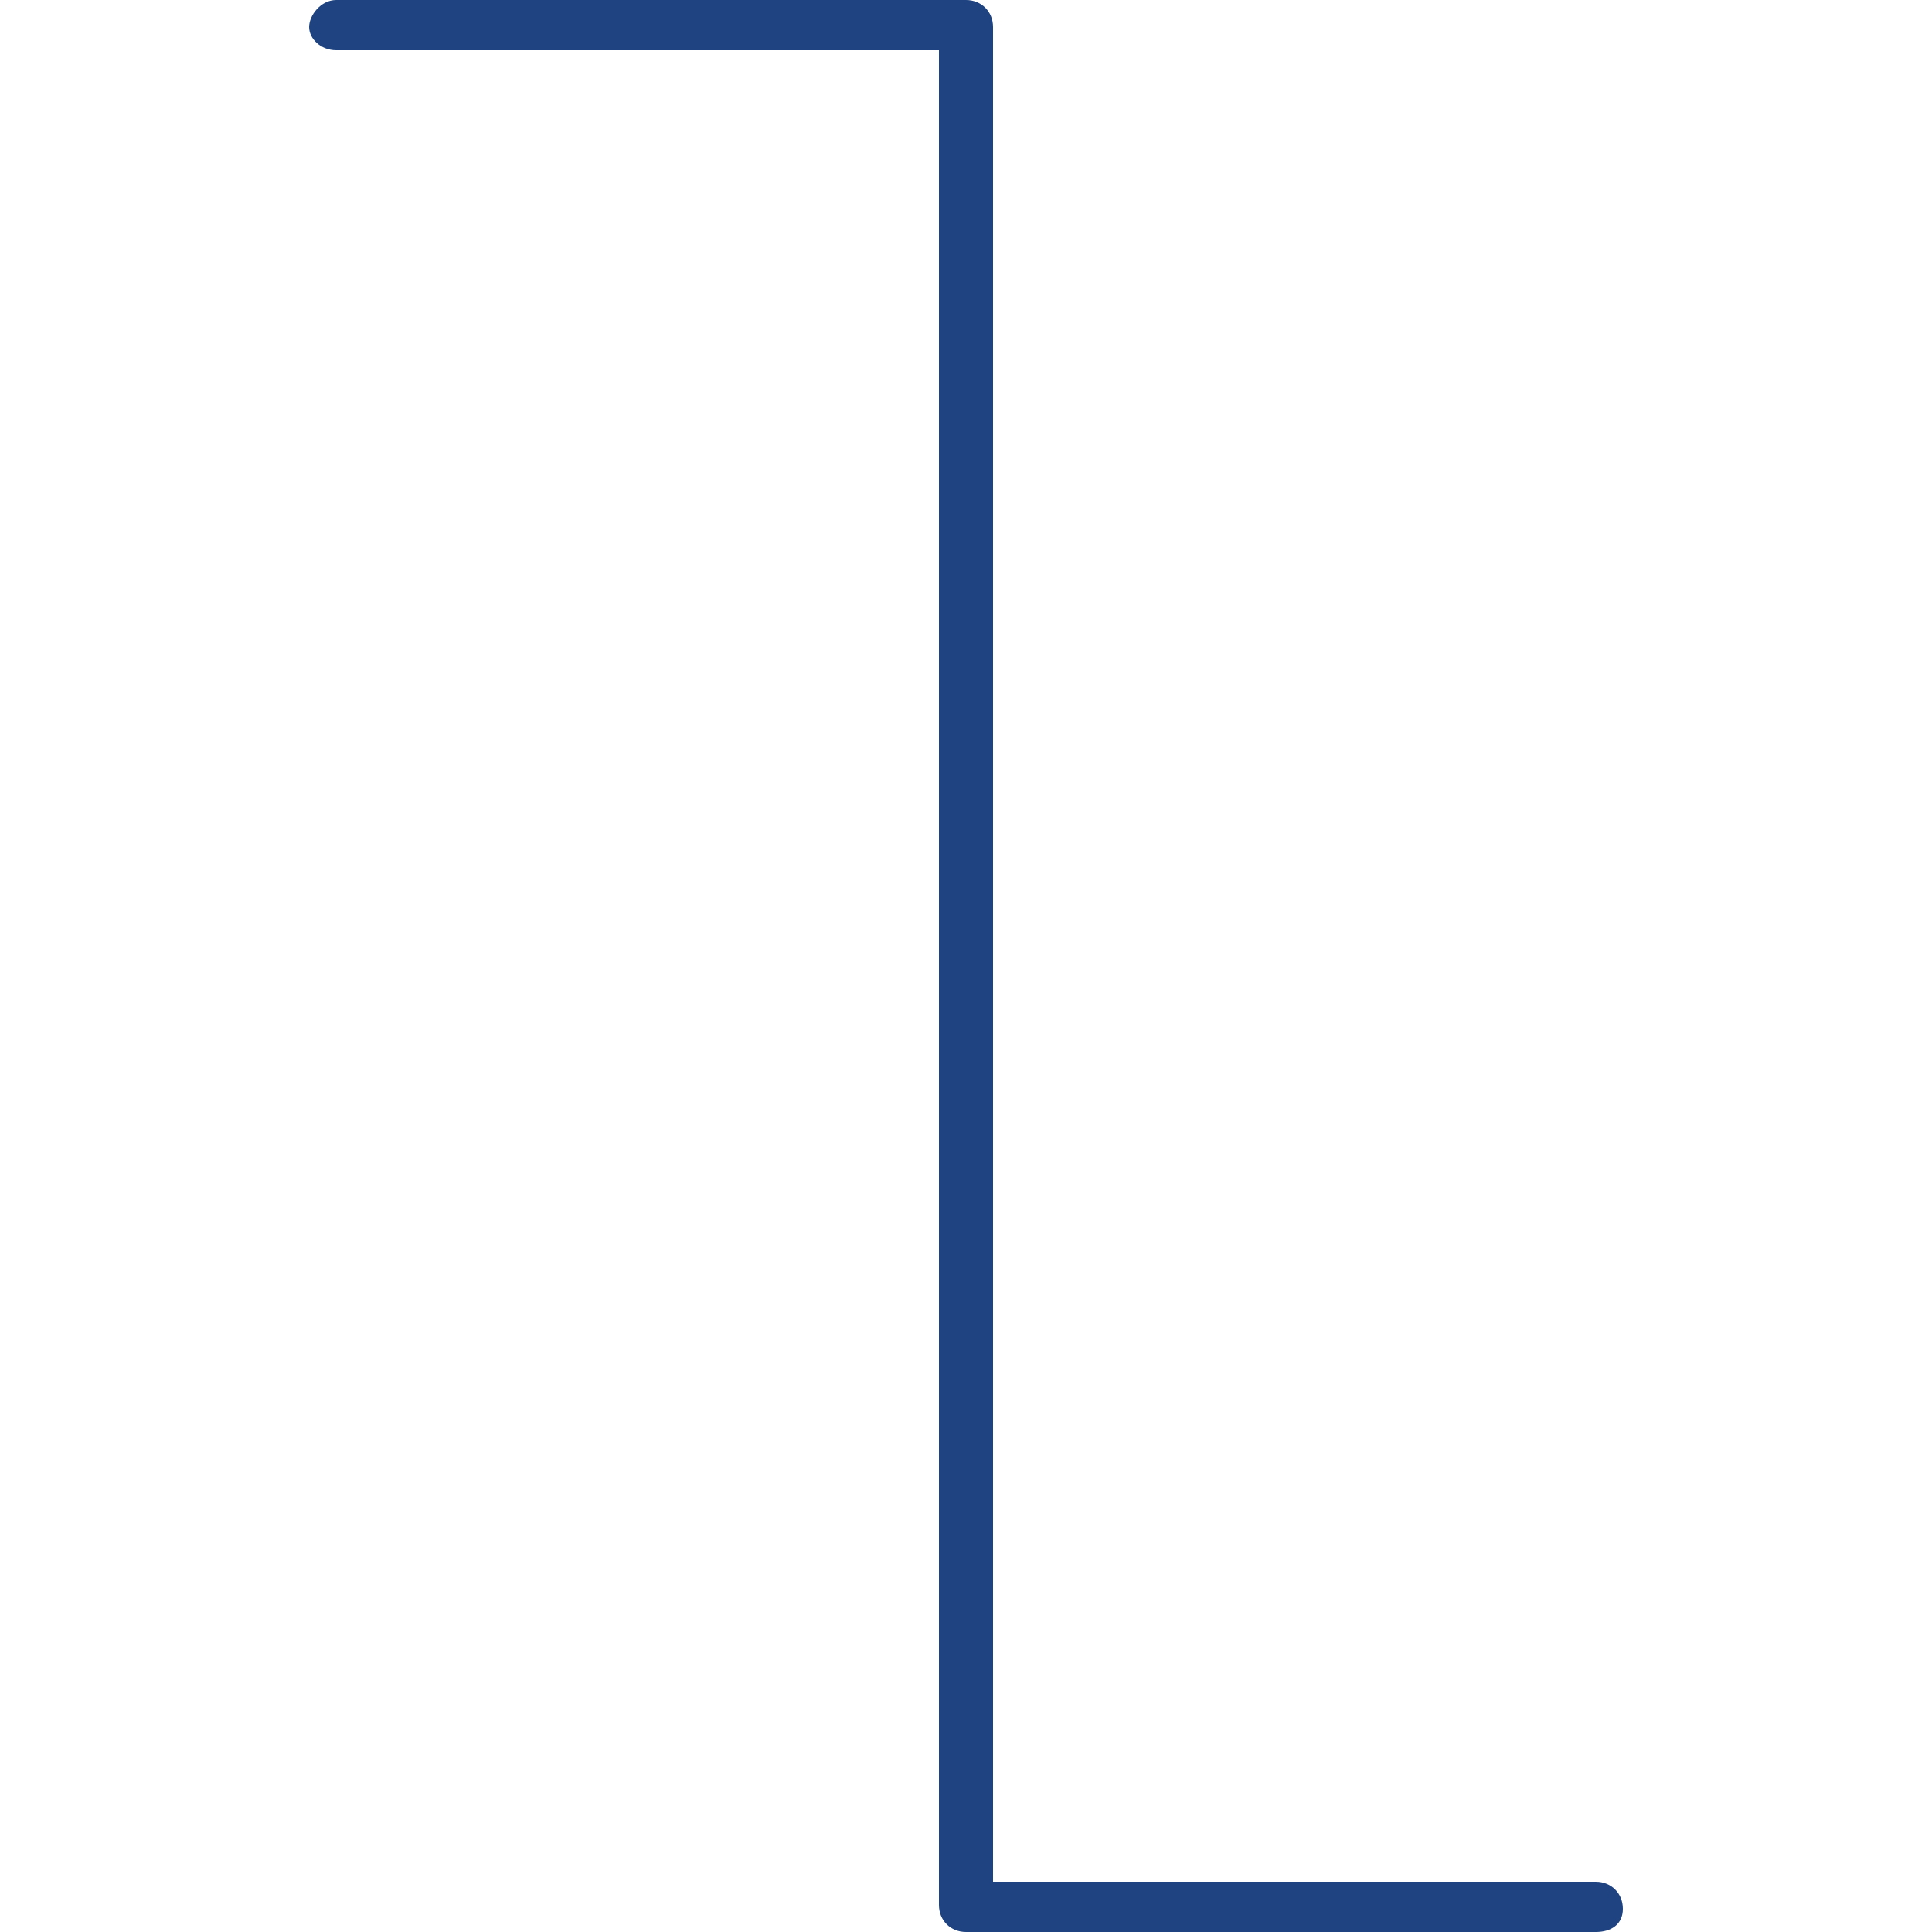
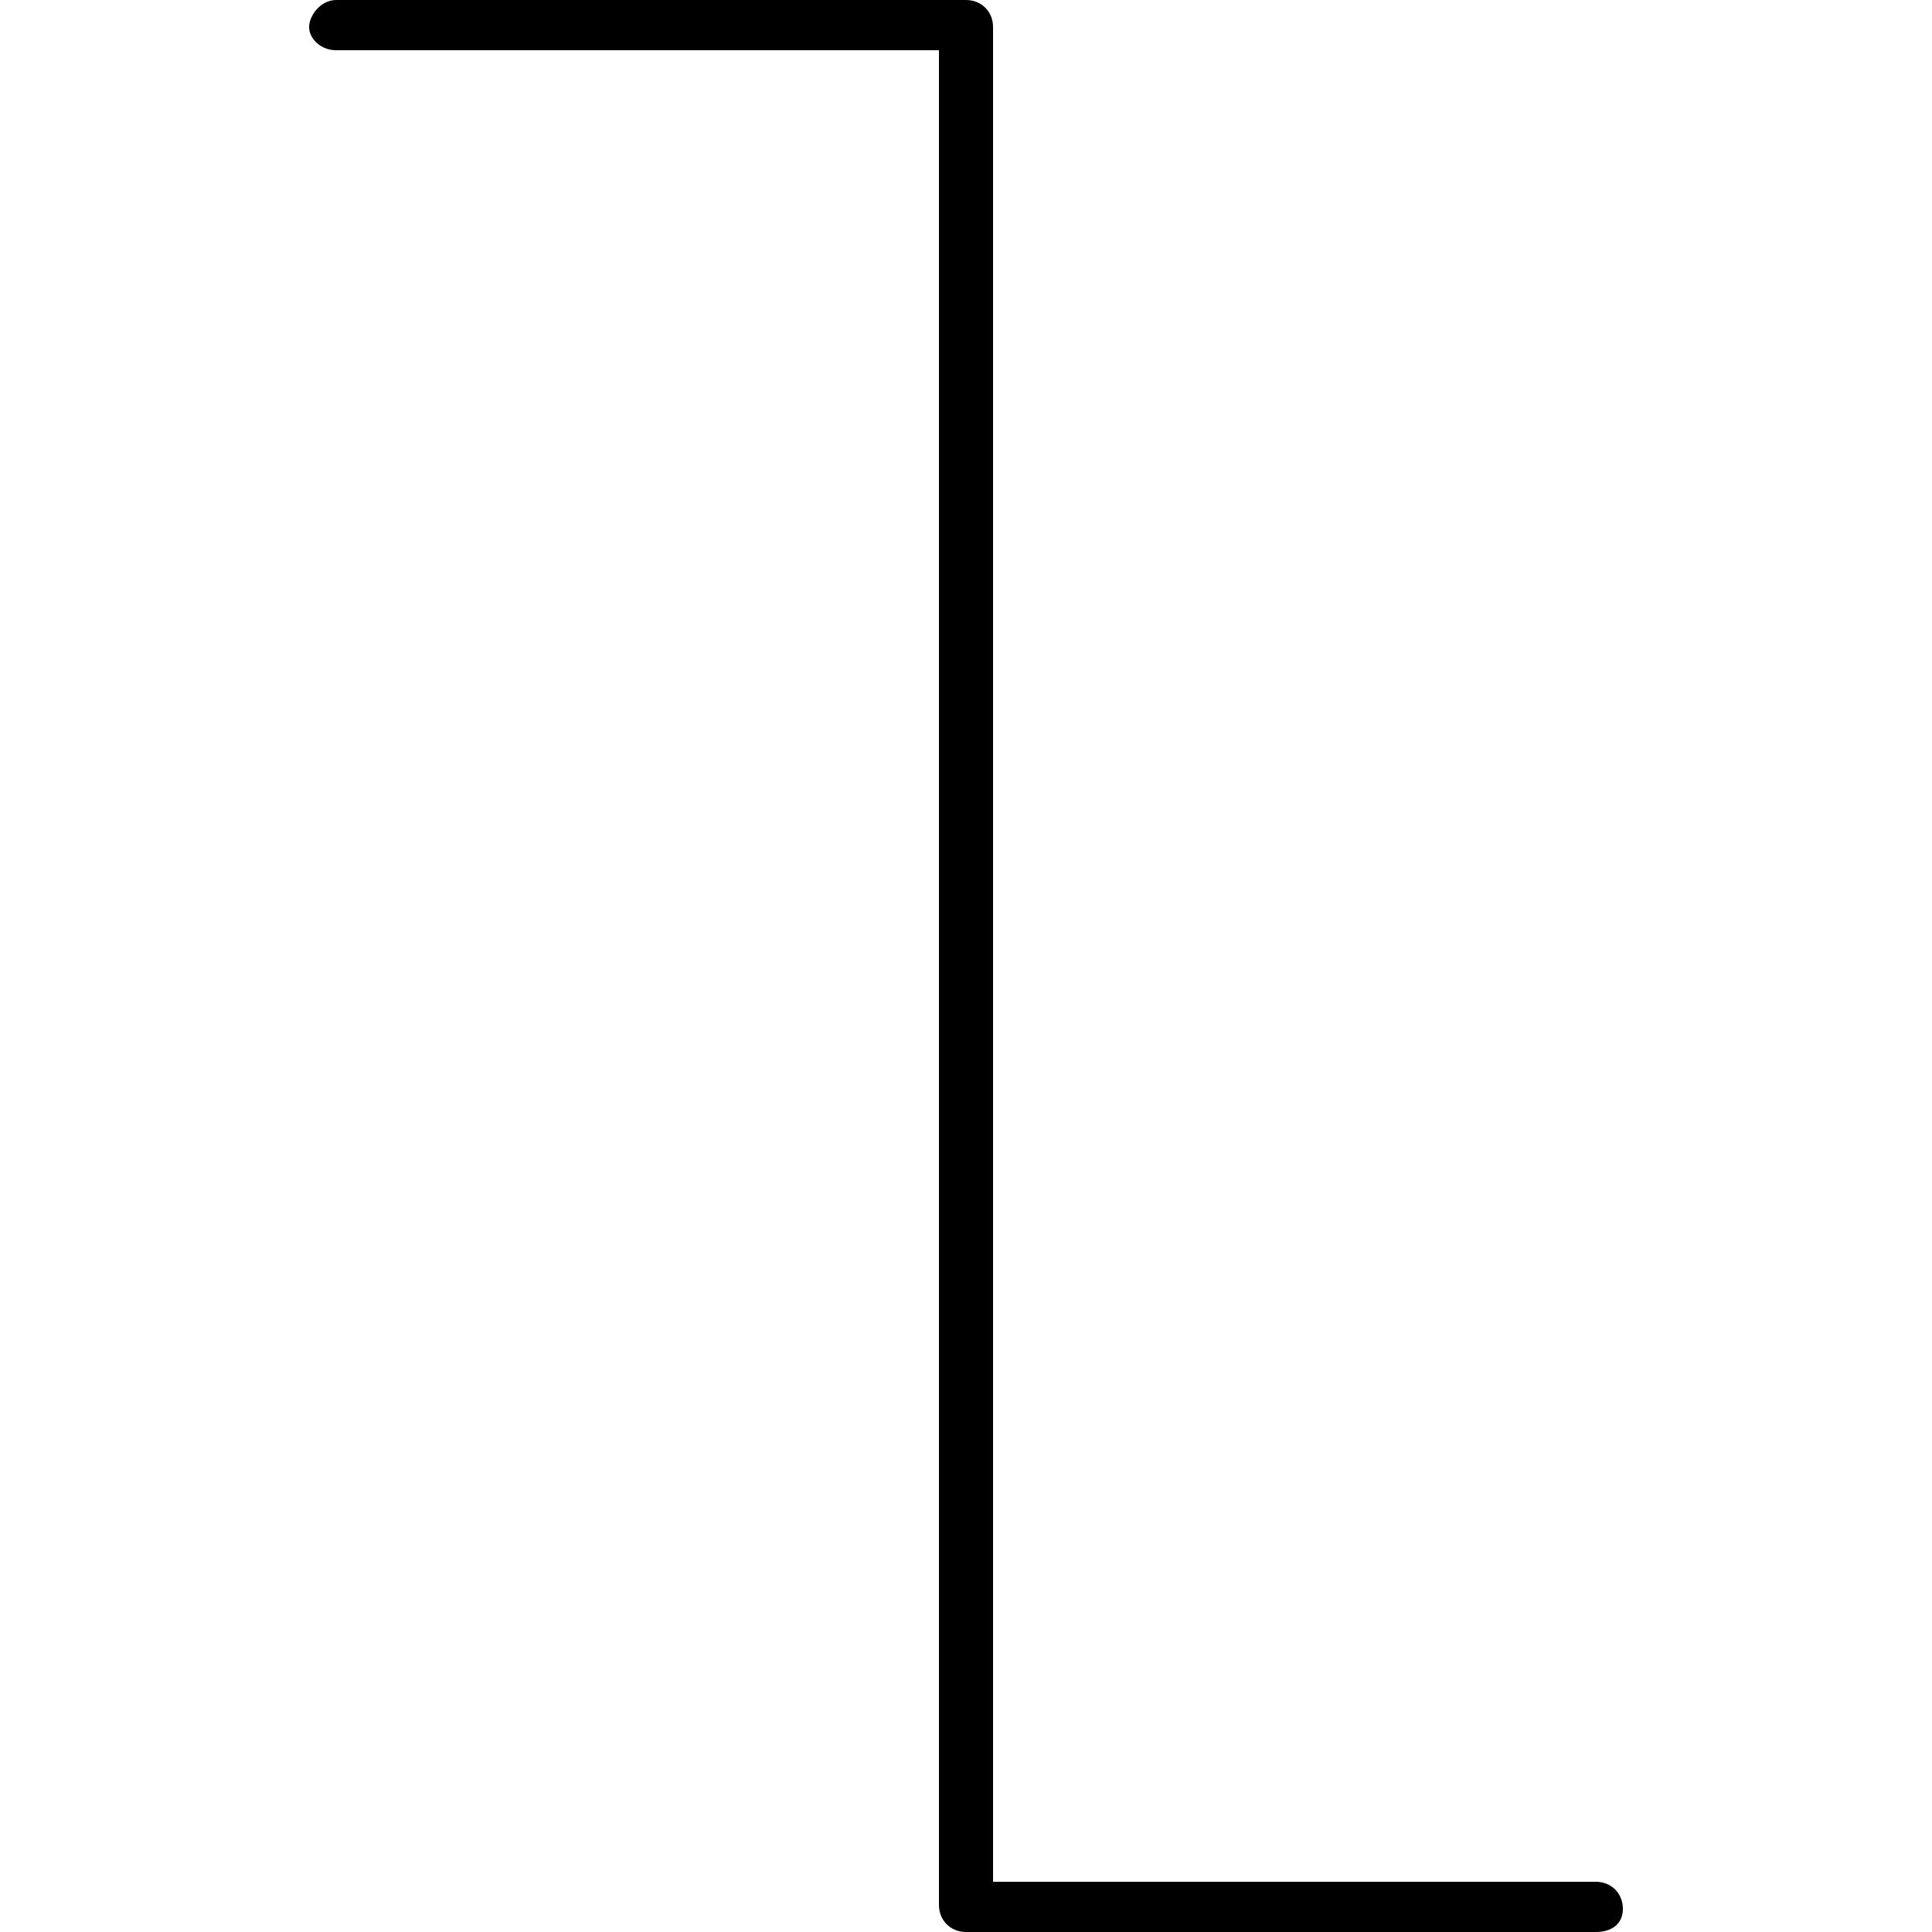
- <svg xmlns="http://www.w3.org/2000/svg" version="1.1" id="Capa_1" x="0px" y="0px" viewBox="0 0 50 50" style="enable-background:new 0 0 50 50;" xml:space="preserve">
-   <style type="text/css">
- 	.st0{fill:#1E4380;}
- </style>
-   <path class="st0" d="M41.3,50H25c-0.4,0-0.7-0.3-0.7-0.7v-48H8.7C8.3,1.3,8,1,8,0.7S8.3,0,8.7,0H25c0.4,0,0.7,0.3,0.7,0.7v48h15.6  c0.4,0,0.7,0.3,0.7,0.7S41.7,50,41.3,50z" />
+ <svg xmlns="http://www.w3.org/2000/svg" version="1.1" viewBox="0 0 50 50" xml:space="preserve">
+   <path d="M41.3,50H25c-0.4,0-0.7-0.3-0.7-0.7v-48H8.7C8.3,1.3,8,1,8,0.7S8.3,0,8.7,0H25c0.4,0,0.7,0.3,0.7,0.7v48h15.6  c0.4,0,0.7,0.3,0.7,0.7S41.7,50,41.3,50z" />
</svg>
